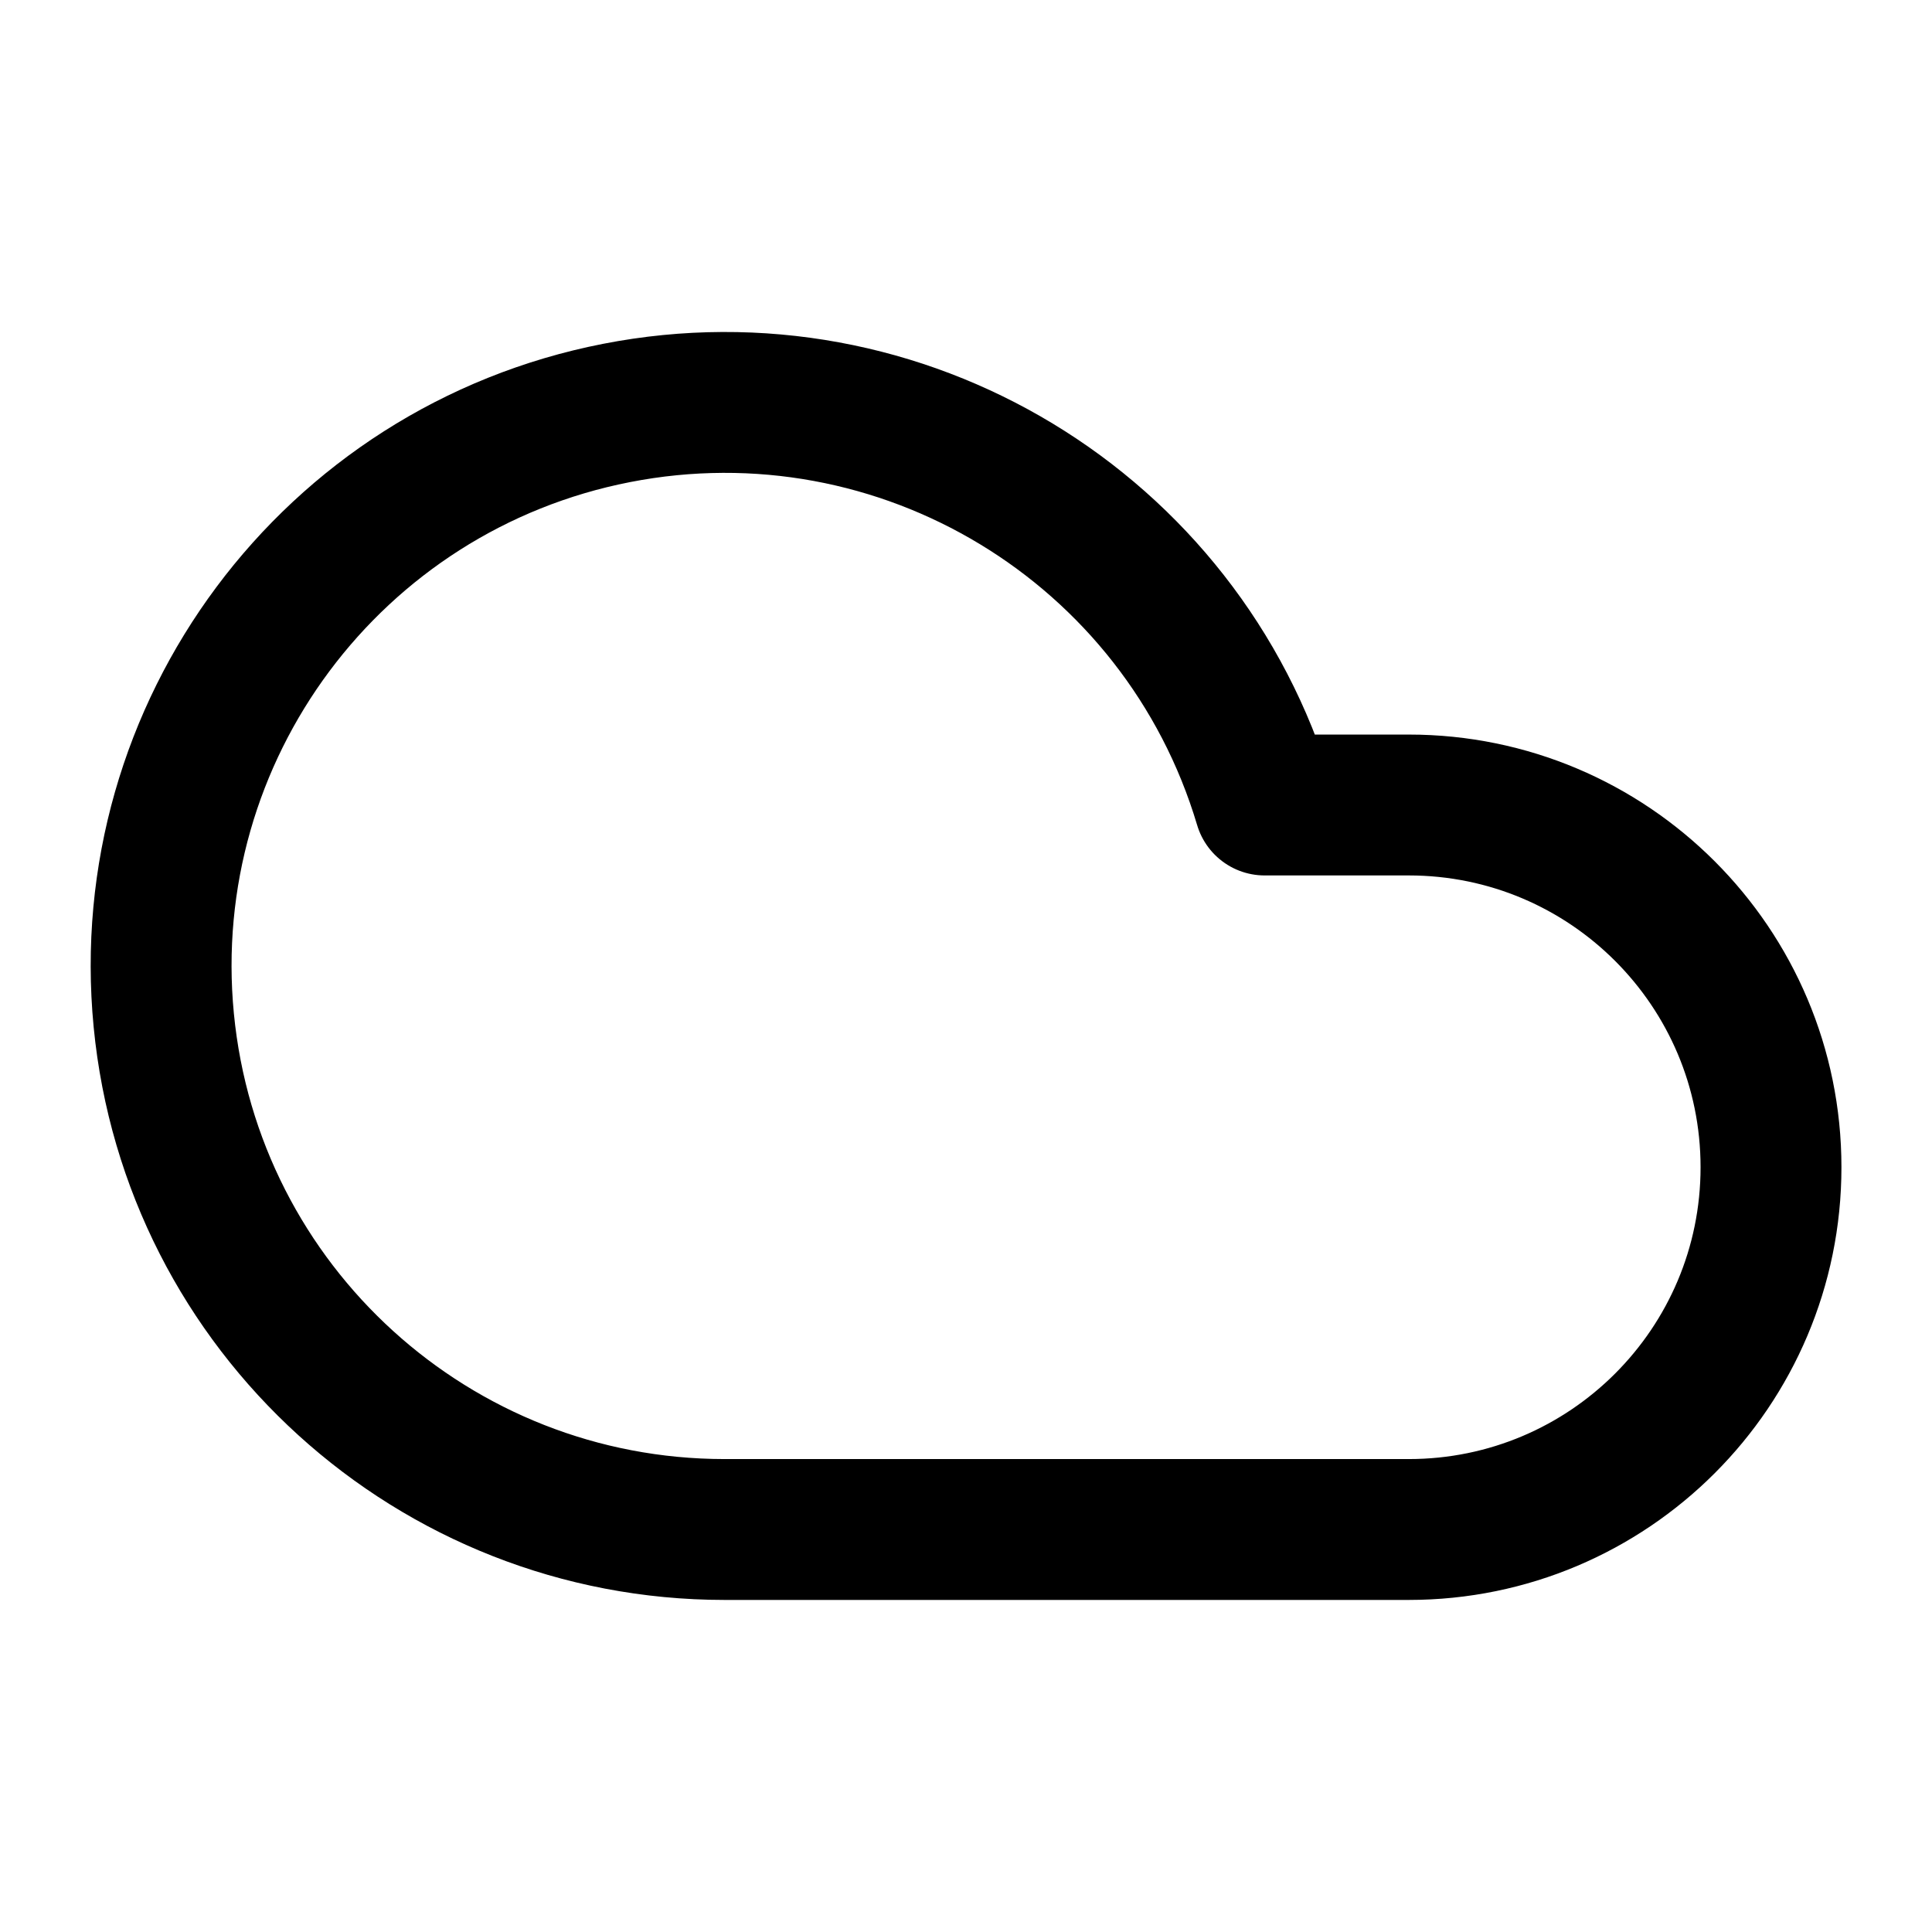
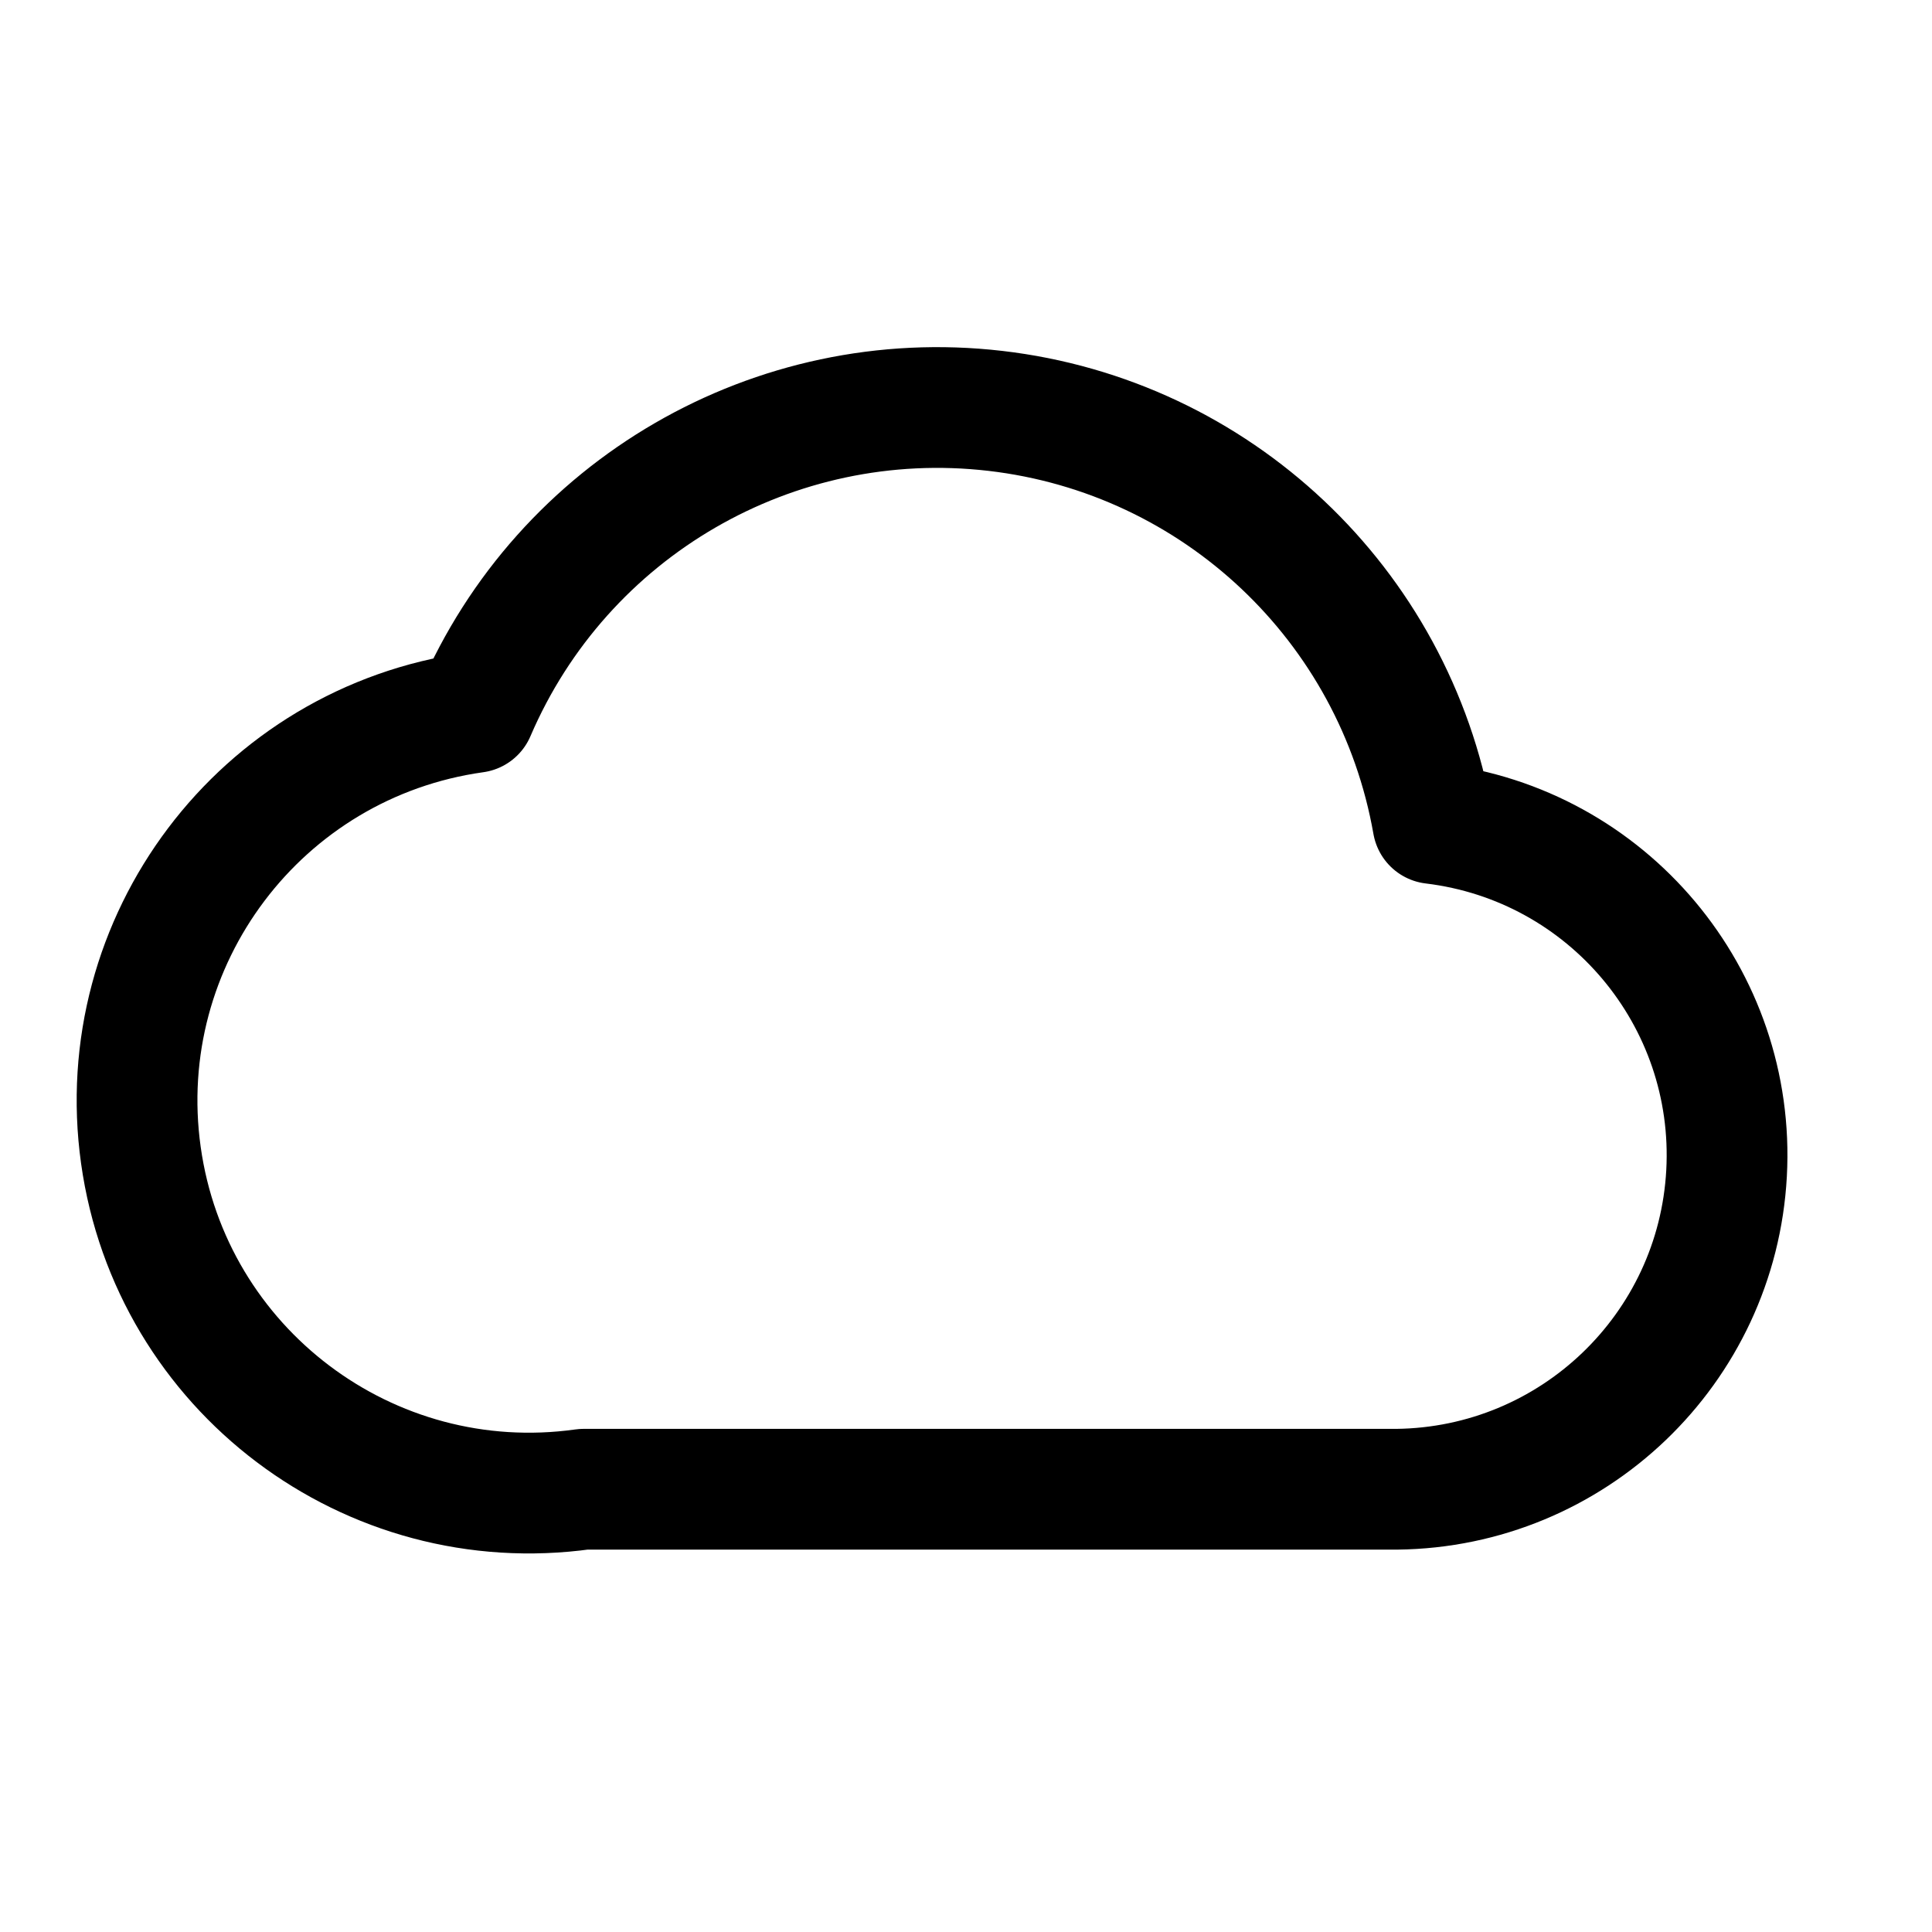
- <svg xmlns="http://www.w3.org/2000/svg" width="24" height="24" viewBox="0 0 24 24" fill="none" stroke="currentColor" stroke-width="1.75" stroke-linecap="round" stroke-linejoin="round">
-   <path d="M17.5 19H9a7 7 0 1 1 6.71-9h1.79a4.5 4.5 0 1 1 0 9Z" />
+ <svg xmlns="http://www.w3.org/2000/svg" viewBox="0 0 24 24" fill="none">
+   <path d="M7.25 18.5h10.1a4.15 4.15 0 0 0 .45-8.27A6.25 6.25 0 0 0 5.9 8.85a4.85 4.85 0 0 0 1.35 9.65Z" stroke="currentColor" stroke-width="1.5" stroke-linecap="round" stroke-linejoin="round" />
</svg>
